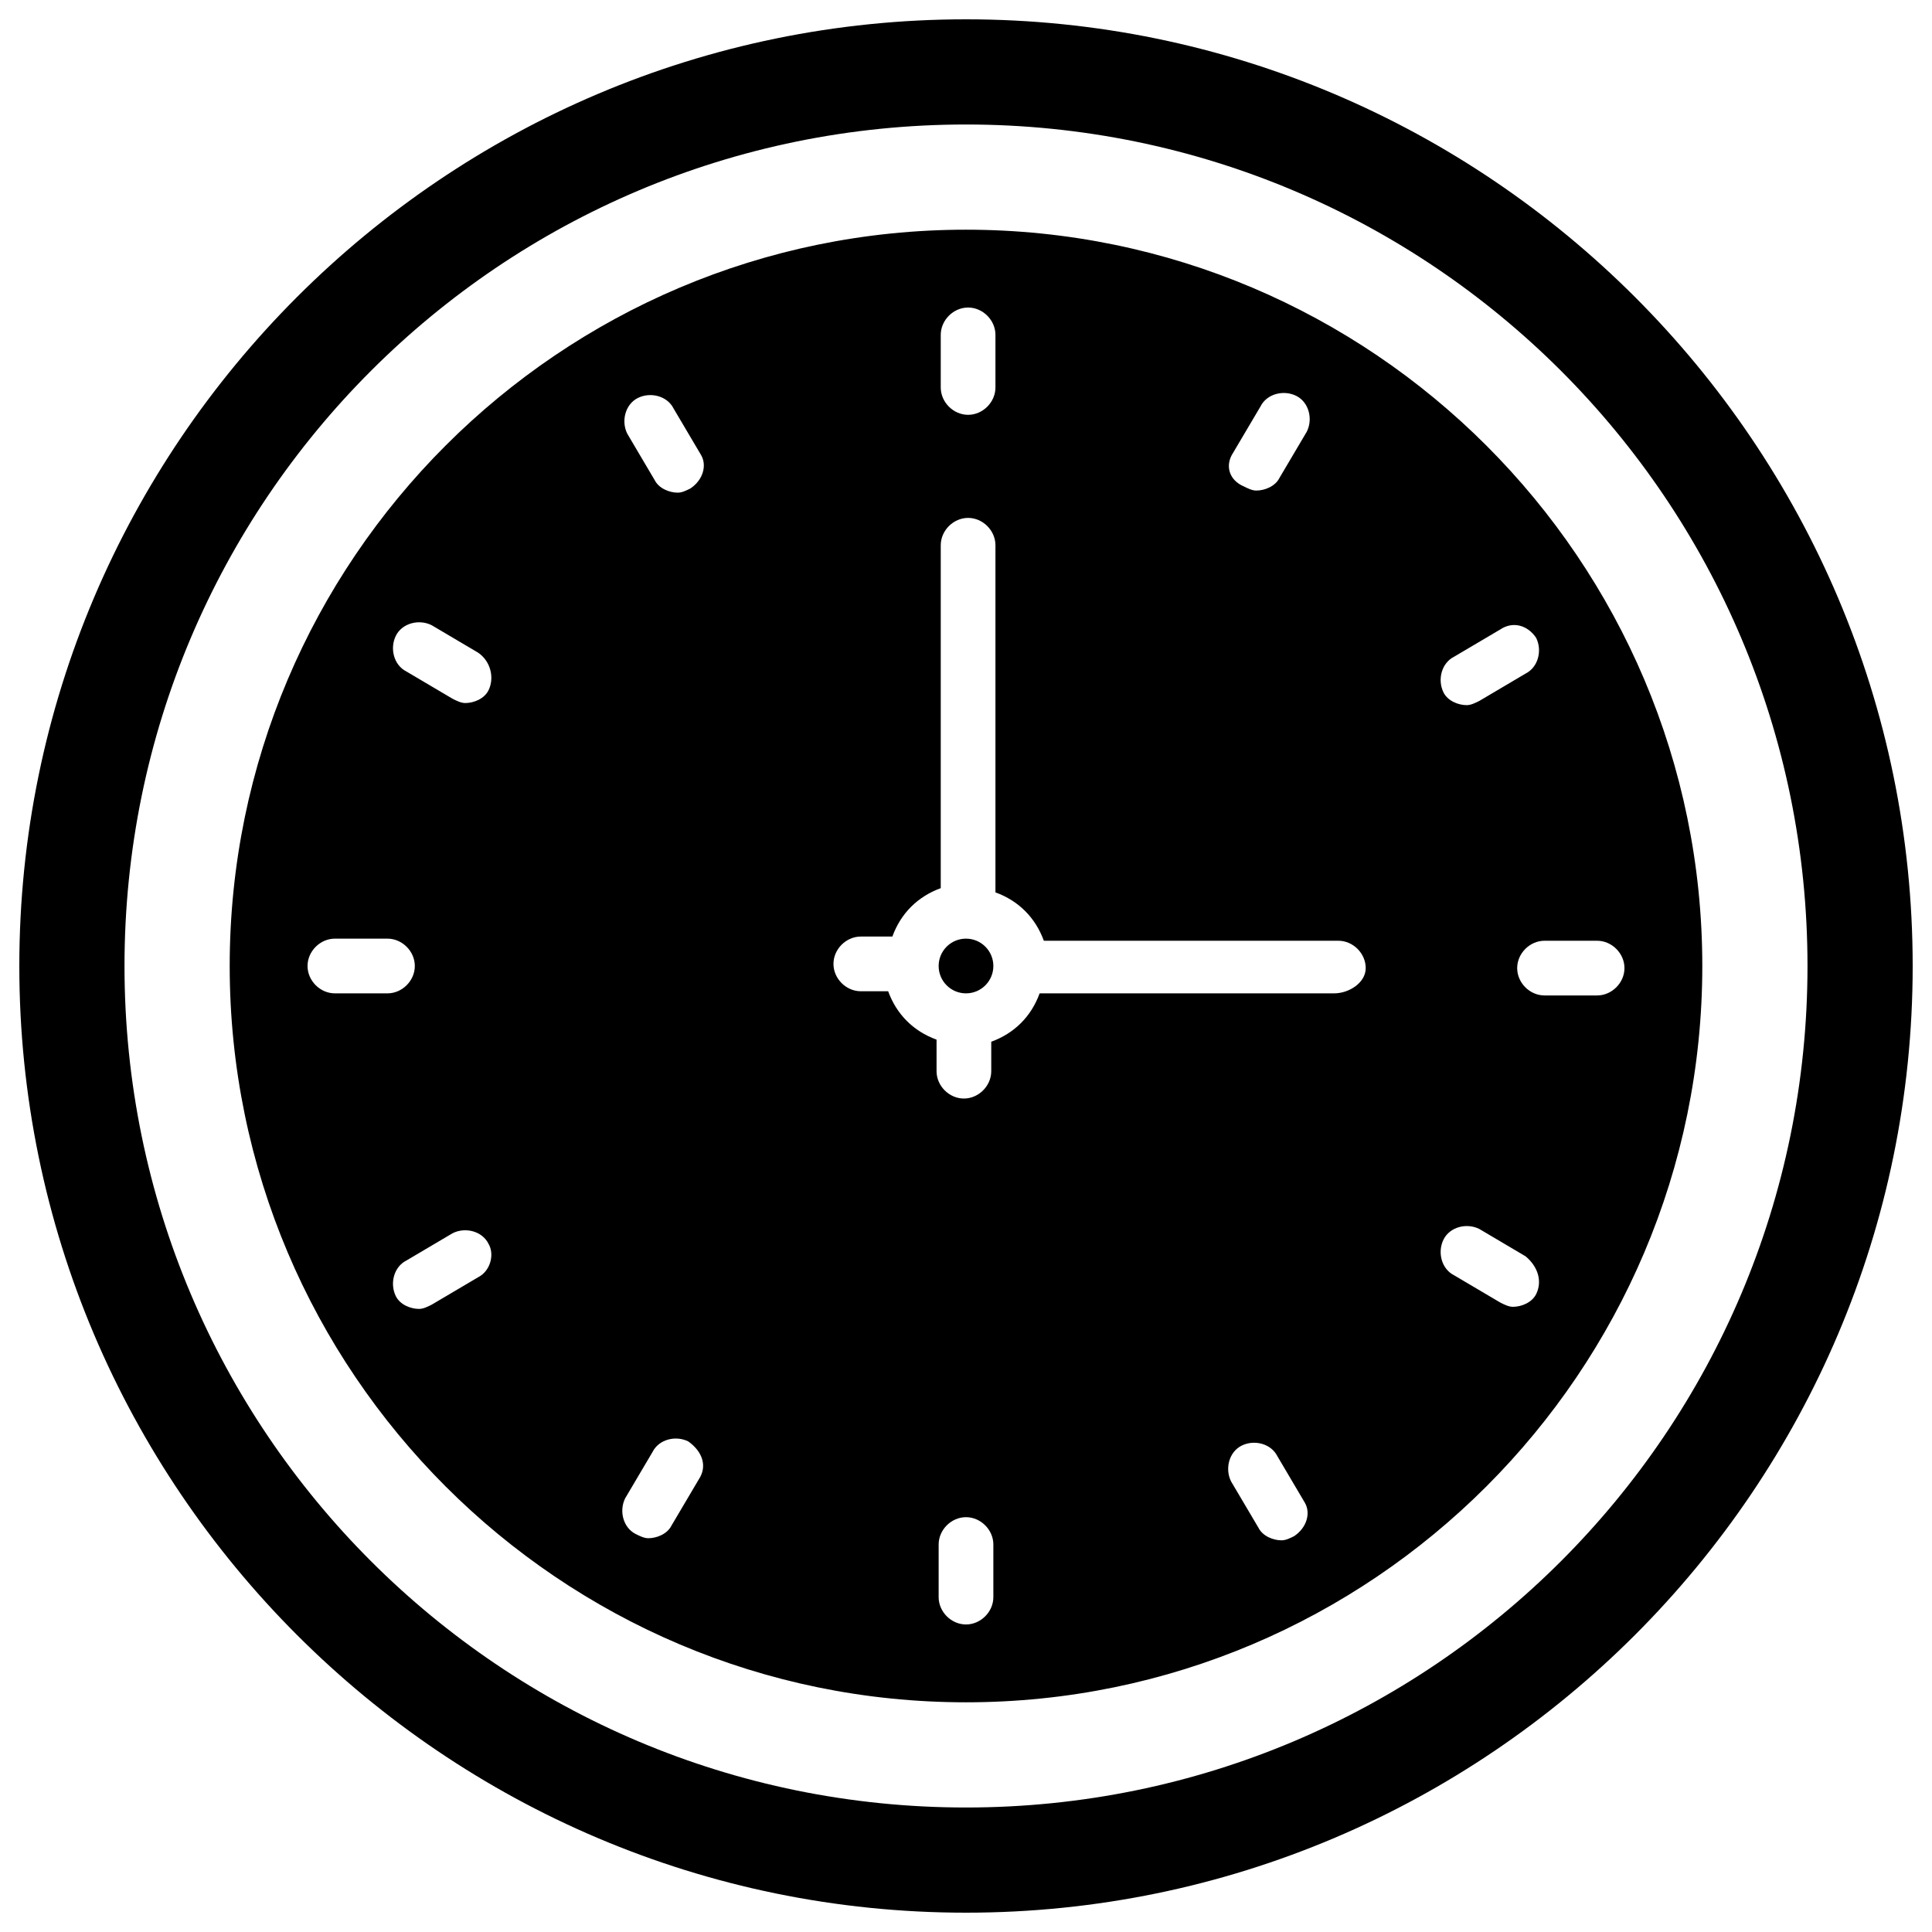
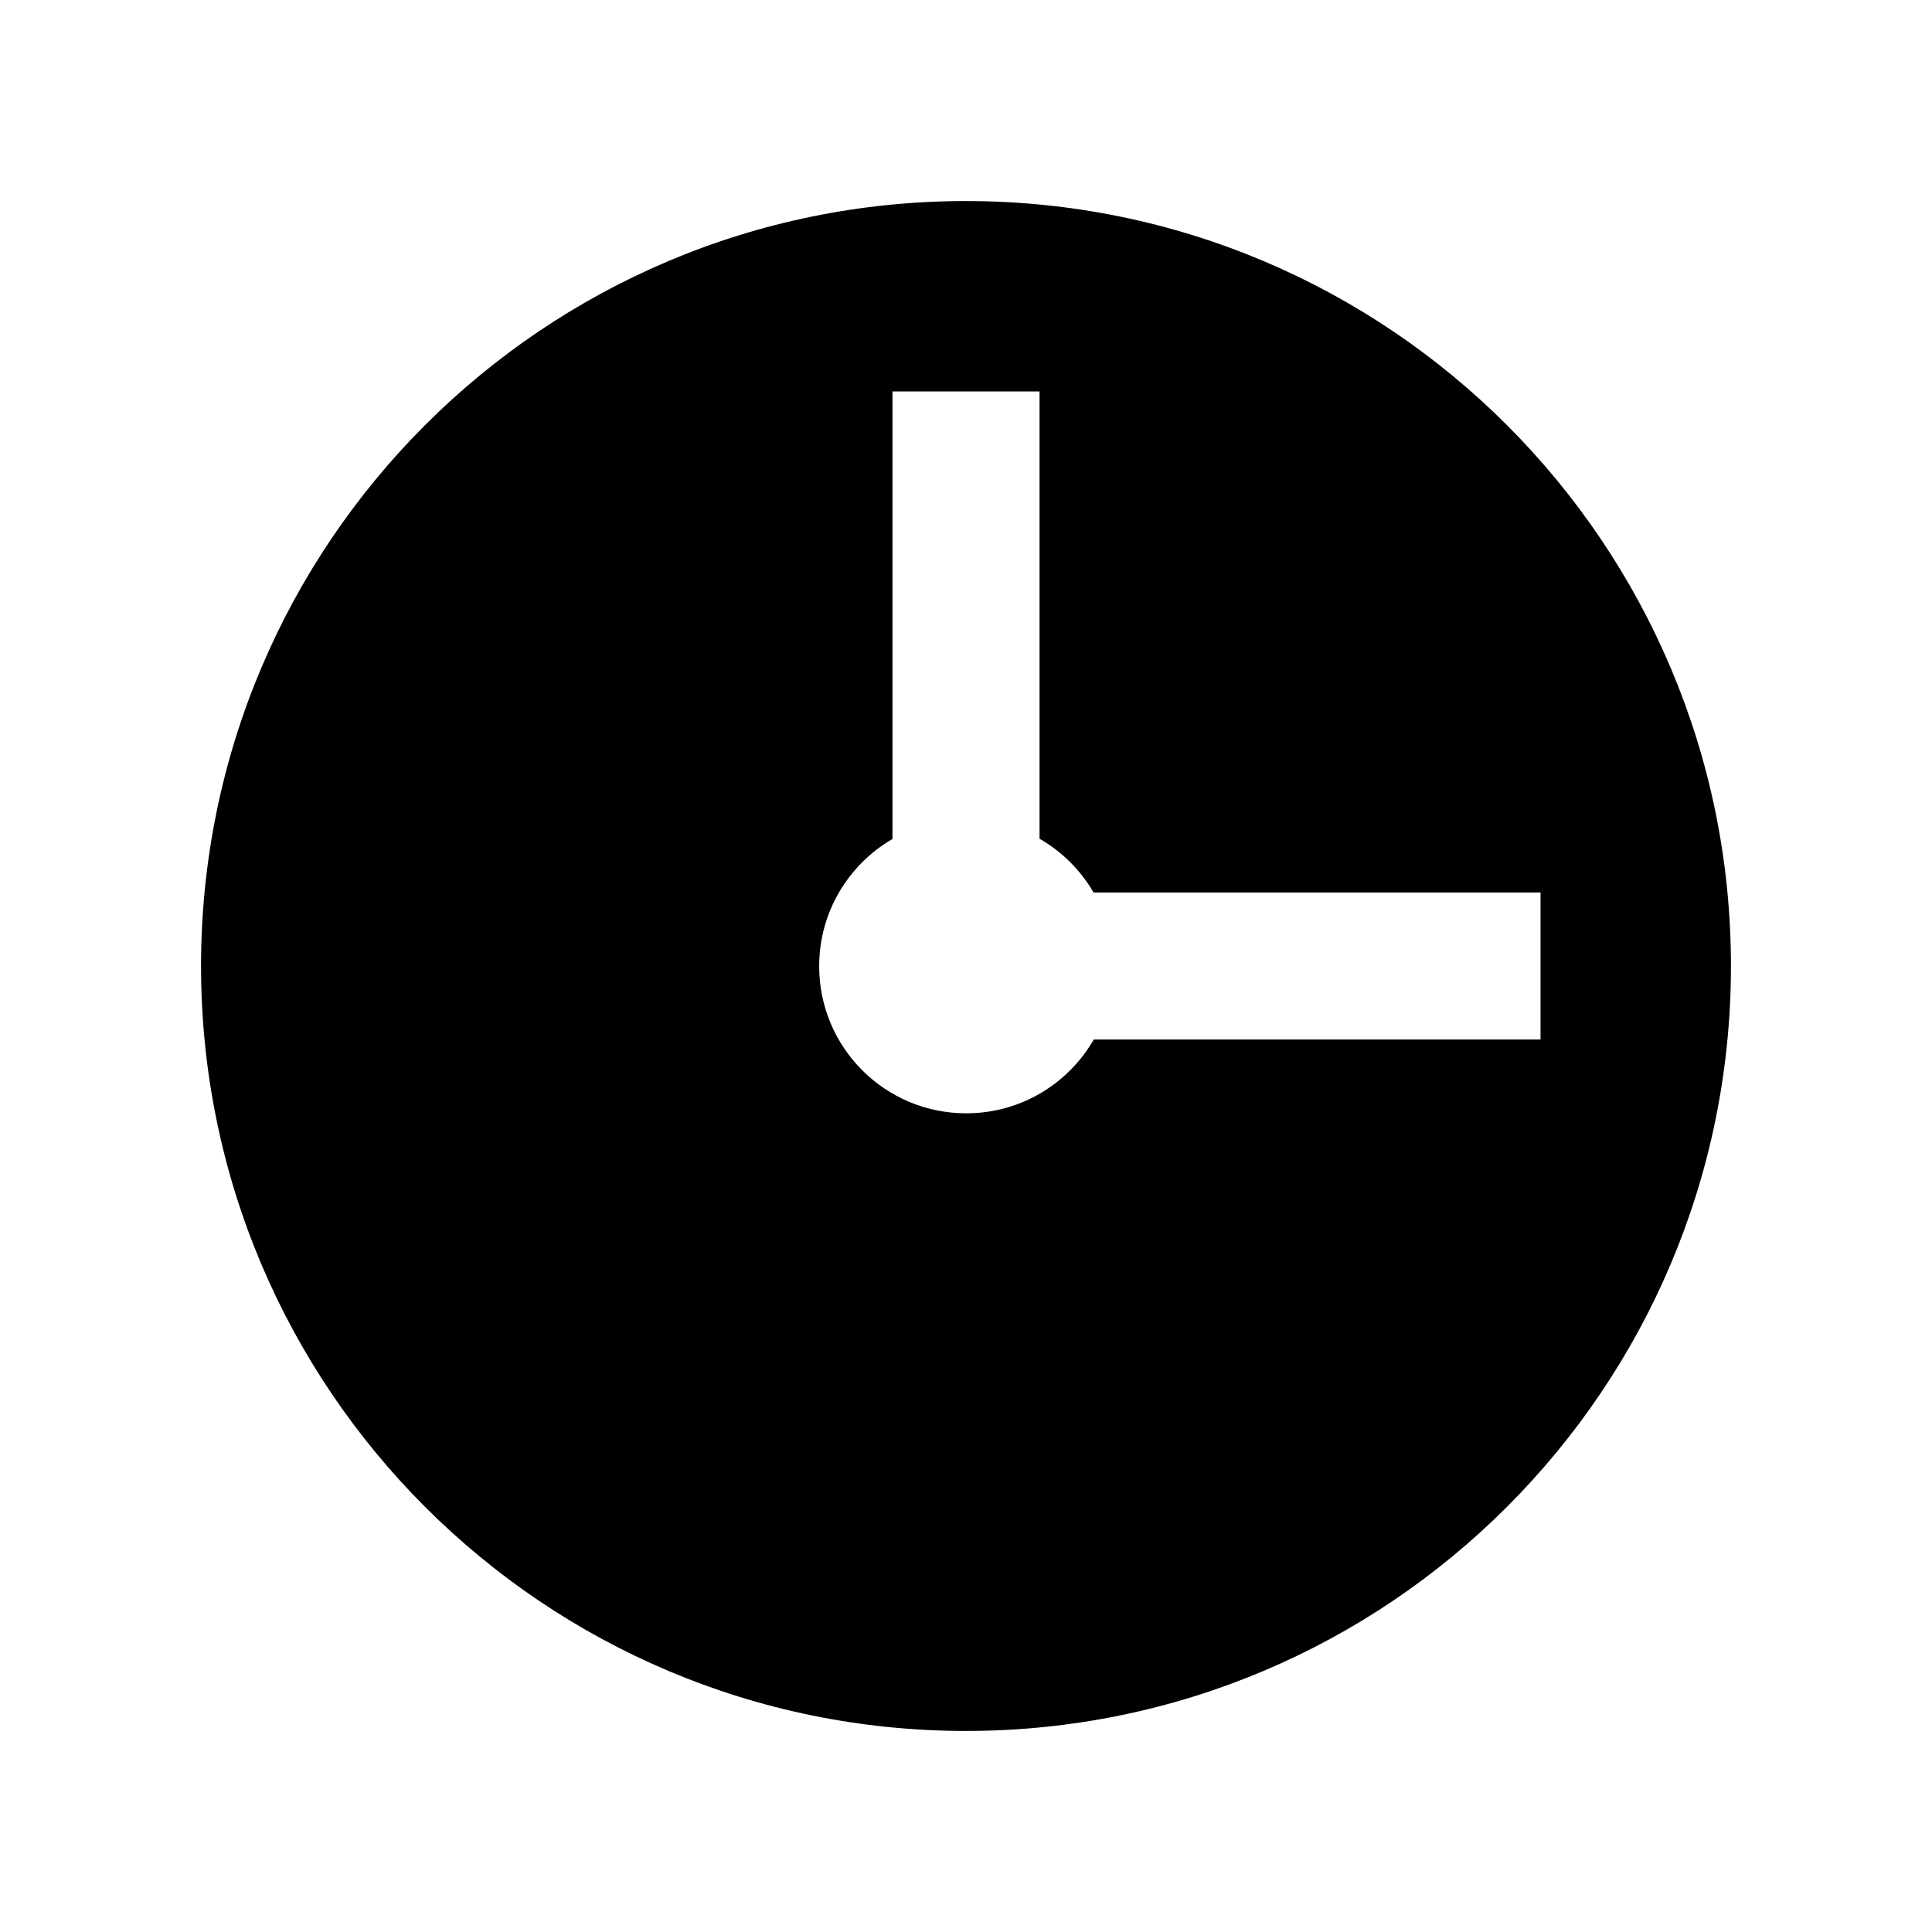
- <svg xmlns="http://www.w3.org/2000/svg" width="100px" height="100px" viewBox="0 0 100 100" version="1.1">
-   <defs />
-   <g id="Page-1" stroke="none" stroke-width="1" fill="none" fill-rule="evenodd">
-     <g id="clock" fill="currentColor" fill-rule="nonzero">
-       <path d="M50,11.889 C28.984,11.889 11.889,28.984 11.889,50 C11.889,71.016 28.984,88.111 50,88.111 C71.016,88.111 88.111,71.016 88.111,50 C88.111,28.984 71.016,11.889 50,11.889 L50,11.889 Z M63.829,23.431 L65.244,21.036 C65.571,20.382 66.442,20.164 67.096,20.491 C67.749,20.818 67.967,21.689 67.64,22.342 L66.224,24.738 C66.007,25.173 65.462,25.391 65.027,25.391 C64.809,25.391 64.591,25.282 64.373,25.173 C63.611,24.847 63.393,24.084 63.829,23.431 L63.829,23.431 Z M48.693,17.333 C48.693,16.571 49.347,15.918 50.109,15.918 C50.871,15.918 51.524,16.571 51.524,17.333 L51.524,20.056 C51.524,20.818 50.871,21.471 50.109,21.471 C49.347,21.471 48.693,20.818 48.693,20.056 L48.693,17.333 L48.693,17.333 Z M17.333,51.416 C16.571,51.416 15.918,50.762 15.918,50 C15.918,49.238 16.571,48.584 17.333,48.584 L20.056,48.584 C20.818,48.584 21.471,49.238 21.471,50 C21.471,50.762 20.818,51.416 20.056,51.416 L17.333,51.416 L17.333,51.416 Z M24.738,66.116 L22.342,67.531 C22.124,67.64 21.907,67.749 21.689,67.749 C21.253,67.749 20.709,67.531 20.491,67.096 C20.164,66.442 20.382,65.571 21.036,65.244 L23.431,63.829 C24.084,63.502 24.956,63.72 25.282,64.373 C25.609,64.918 25.391,65.789 24.738,66.116 L24.738,66.116 Z M25.282,35.736 C25.064,36.171 24.52,36.389 24.084,36.389 C23.867,36.389 23.649,36.28 23.431,36.171 L21.036,34.756 C20.382,34.429 20.164,33.558 20.491,32.904 C20.818,32.251 21.689,32.033 22.342,32.36 L24.738,33.776 C25.391,34.211 25.609,35.082 25.282,35.736 L25.282,35.736 Z M36.171,76.569 L34.756,78.964 C34.538,79.4 33.993,79.618 33.558,79.618 C33.34,79.618 33.122,79.509 32.904,79.4 C32.251,79.073 32.033,78.202 32.36,77.549 L33.776,75.153 C34.102,74.5 34.973,74.282 35.627,74.609 C36.389,75.153 36.607,75.916 36.171,76.569 L36.171,76.569 Z M35.736,25.282 C35.518,25.391 35.3,25.5 35.082,25.5 C34.647,25.5 34.102,25.282 33.884,24.847 L32.469,22.451 C32.142,21.798 32.36,20.927 33.013,20.6 C33.667,20.273 34.538,20.491 34.864,21.144 L36.28,23.54 C36.607,24.084 36.389,24.847 35.736,25.282 L35.736,25.282 Z M51.416,82.667 C51.416,83.429 50.762,84.082 50,84.082 C49.238,84.082 48.584,83.429 48.584,82.667 L48.584,79.944 C48.584,79.182 49.238,78.529 50,78.529 C50.762,78.529 51.416,79.182 51.416,79.944 L51.416,82.667 L51.416,82.667 Z M66.987,79.509 C66.769,79.618 66.551,79.727 66.333,79.727 C65.898,79.727 65.353,79.509 65.136,79.073 L63.72,76.678 C63.393,76.024 63.611,75.153 64.264,74.827 C64.918,74.5 65.789,74.718 66.116,75.371 L67.531,77.767 C67.858,78.311 67.64,79.073 66.987,79.509 L66.987,79.509 Z M69.056,51.416 L53.811,51.416 C53.376,52.613 52.504,53.484 51.307,53.92 L51.307,55.444 C51.307,56.207 50.653,56.86 49.891,56.86 C49.129,56.86 48.476,56.207 48.476,55.444 L48.476,53.811 C47.278,53.376 46.407,52.504 45.971,51.307 L44.556,51.307 C43.793,51.307 43.14,50.653 43.14,49.891 C43.14,49.129 43.793,48.476 44.556,48.476 L46.189,48.476 C46.624,47.278 47.496,46.407 48.693,45.971 L48.693,28.222 C48.693,27.46 49.347,26.807 50.109,26.807 C50.871,26.807 51.524,27.46 51.524,28.222 L51.524,46.189 C52.722,46.624 53.593,47.496 54.029,48.693 L69.273,48.693 C70.036,48.693 70.689,49.347 70.689,50.109 C70.689,50.871 69.818,51.416 69.056,51.416 L69.056,51.416 Z M79.509,66.987 C79.291,67.422 78.747,67.64 78.311,67.64 C78.093,67.64 77.876,67.531 77.658,67.422 L75.262,66.007 C74.609,65.68 74.391,64.809 74.718,64.156 C75.044,63.502 75.916,63.284 76.569,63.611 L78.964,65.027 C79.618,65.571 79.836,66.333 79.509,66.987 L79.509,66.987 Z M82.667,48.693 C83.429,48.693 84.082,49.347 84.082,50.109 C84.082,50.871 83.429,51.524 82.667,51.524 L79.944,51.524 C79.182,51.524 78.529,50.871 78.529,50.109 C78.529,49.347 79.182,48.693 79.944,48.693 L82.667,48.693 L82.667,48.693 Z M50,1 C77.004,1 99,22.996 99,50 C99,77.004 77.004,99 50,99 C22.996,99 1,77.004 1,50 C1,22.996 22.996,1 50,1 Z M79.509,33.013 C79.836,33.667 79.618,34.538 78.964,34.864 L76.569,36.28 C76.351,36.389 76.133,36.498 75.916,36.498 C75.48,36.498 74.936,36.28 74.718,35.844 C74.391,35.191 74.609,34.32 75.262,33.993 L77.658,32.578 C78.311,32.142 79.073,32.36 79.509,33.013 Z M50,93.556 C74.064,93.556 93.556,74.064 93.556,50 C93.556,25.936 74.064,6.444 50,6.444 C25.936,6.444 6.444,25.936 6.444,50 C6.444,74.064 25.936,93.556 50,93.556 Z M50,51.416 C49.218,51.416 48.584,50.782 48.584,50 C48.584,49.218 49.218,48.584 50,48.584 C50.782,48.584 51.416,49.218 51.416,50 C51.416,50.782 50.782,51.416 50,51.416 Z" />
-     </g>
-   </g>
+ <svg xmlns="http://www.w3.org/2000/svg" width="16" height="16" viewBox="0 0 16 16" fill="none">
+   <path fill-rule="evenodd" clip-rule="evenodd" d="M14.335 8C14.335 11.499 11.499 14.335 8 14.335C4.501 14.335 1.665 11.499 1.665 8C1.665 4.501 4.501 1.665 8 1.665C11.499 1.665 14.335 4.501 14.335 8ZM8.609 6.946V3.242H7.391V6.948C7.028 7.159 6.784 7.552 6.784 8.002C6.784 8.675 7.329 9.22 8.002 9.22C8.454 9.22 8.848 8.974 9.058 8.609H12.758V7.391H9.056C8.949 7.206 8.794 7.052 8.609 6.946Z" fill="currentColor" />
</svg>
